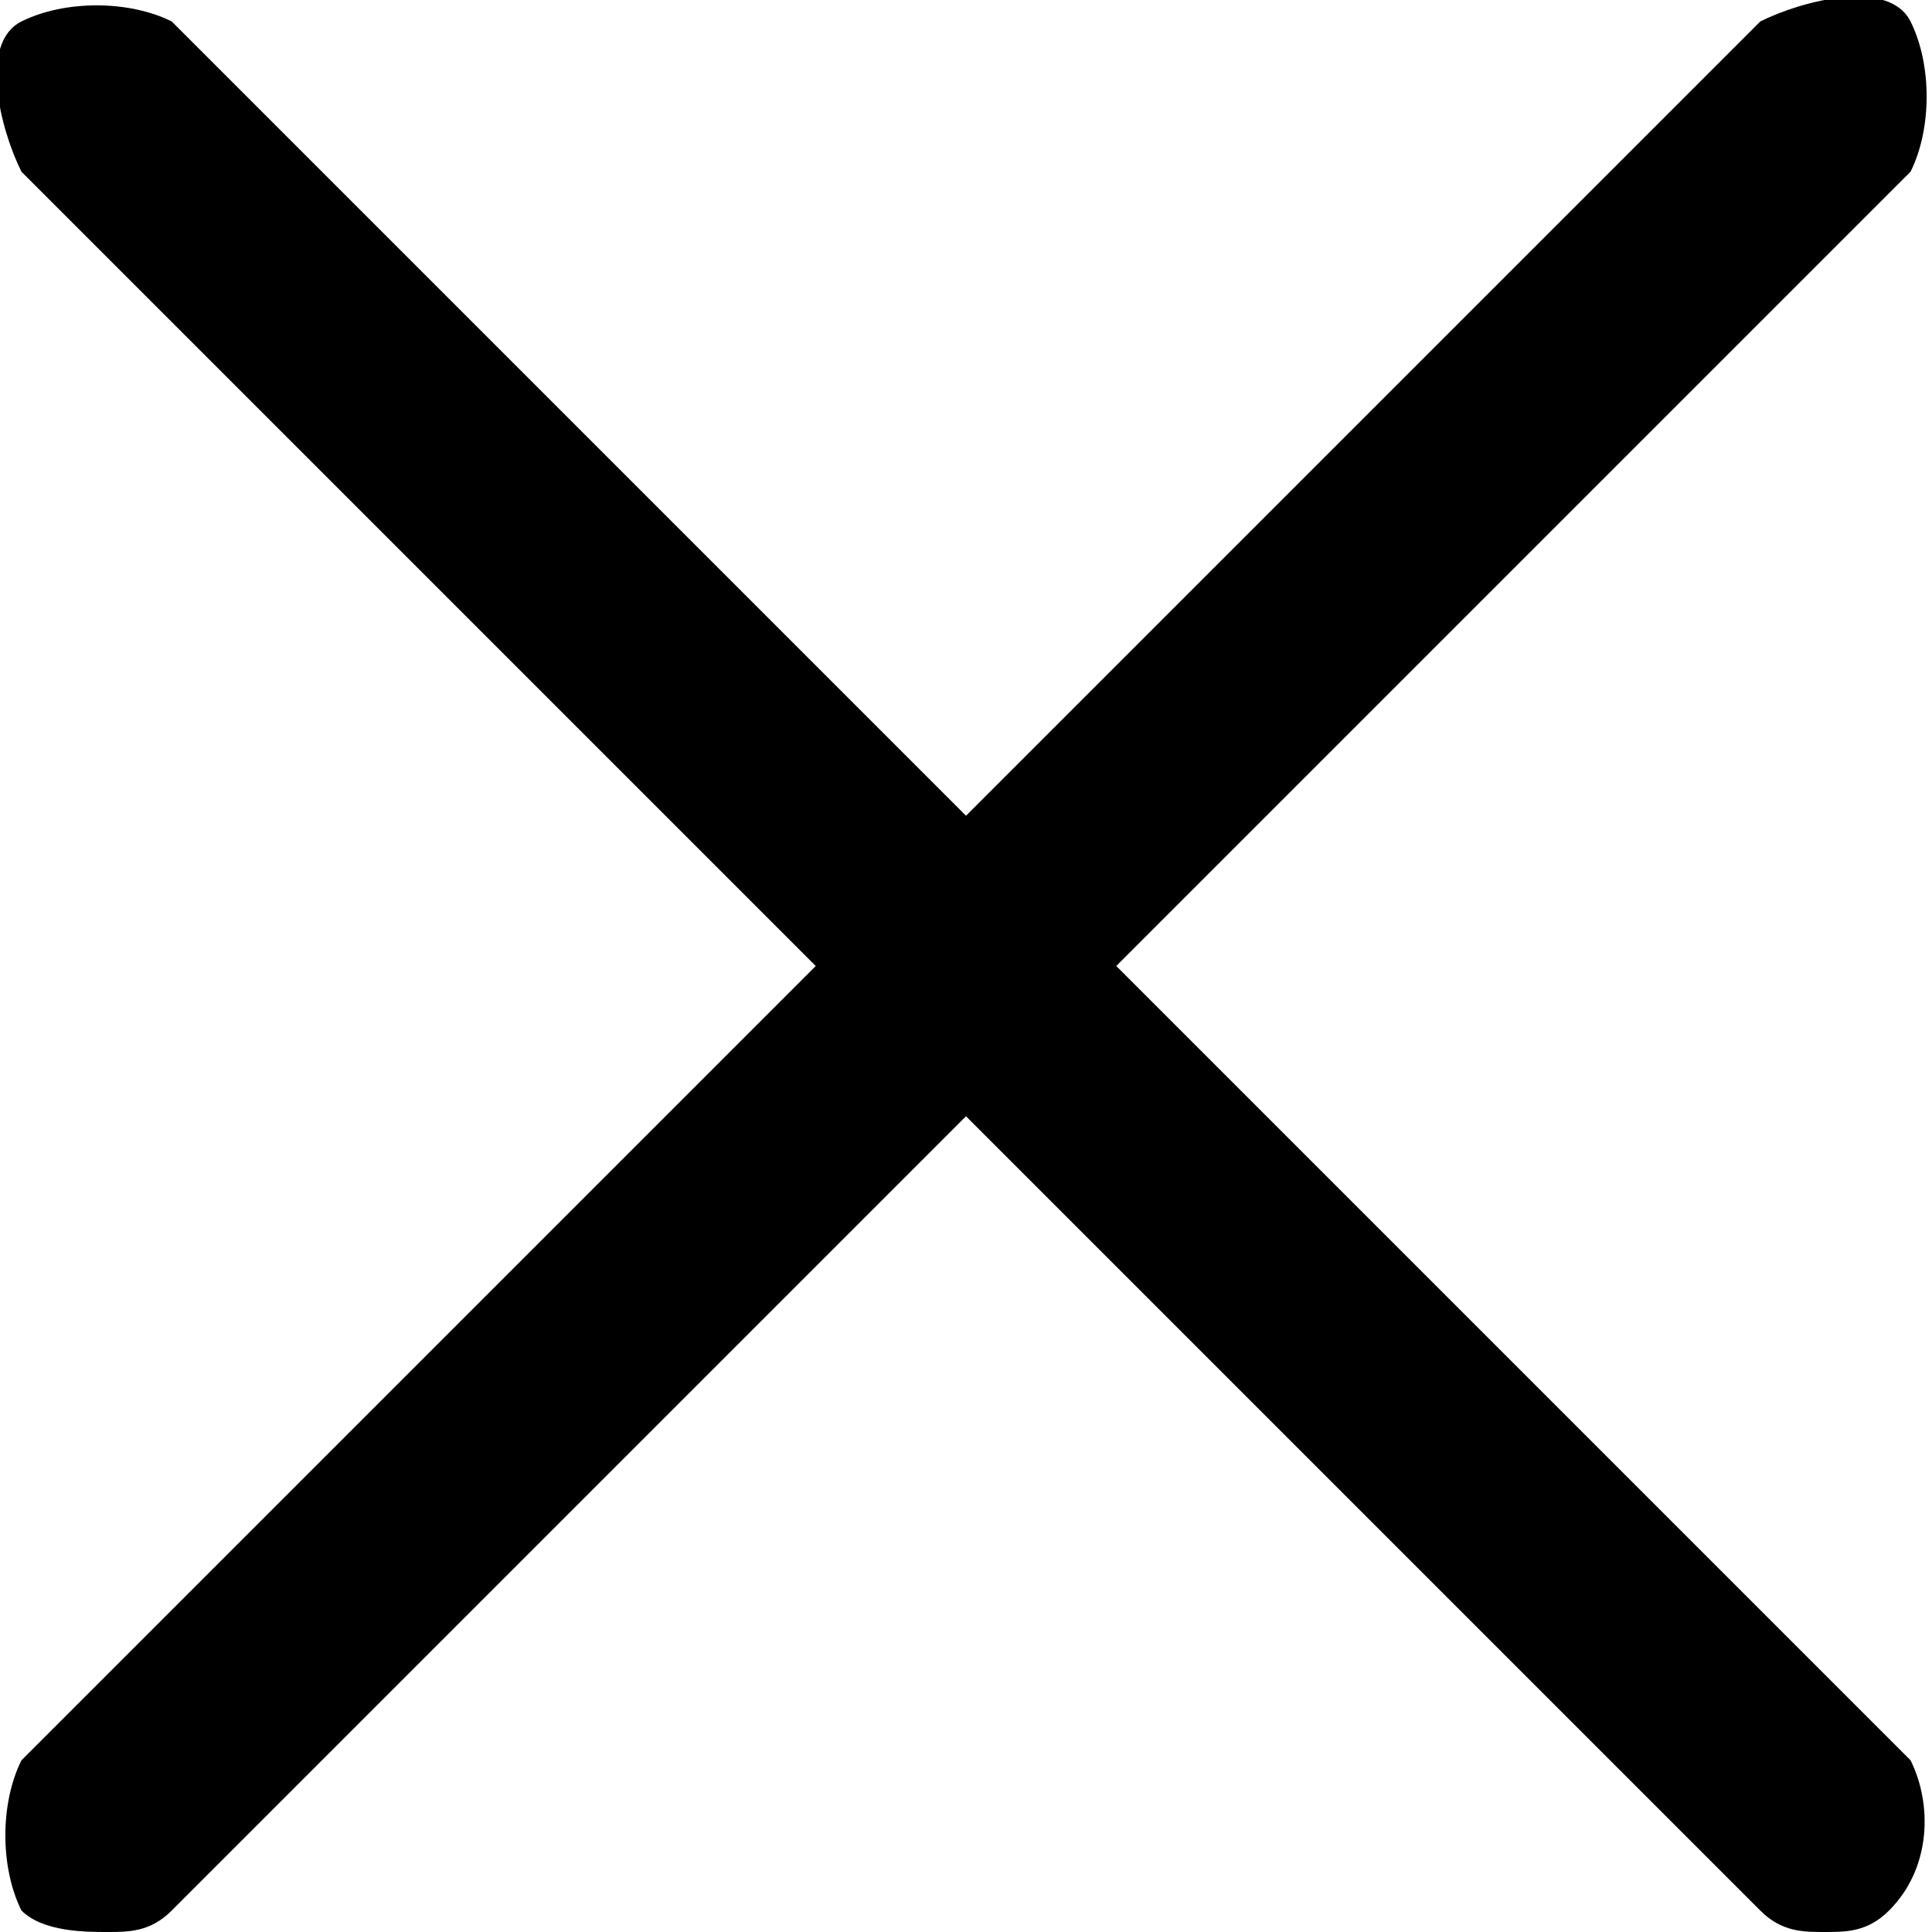
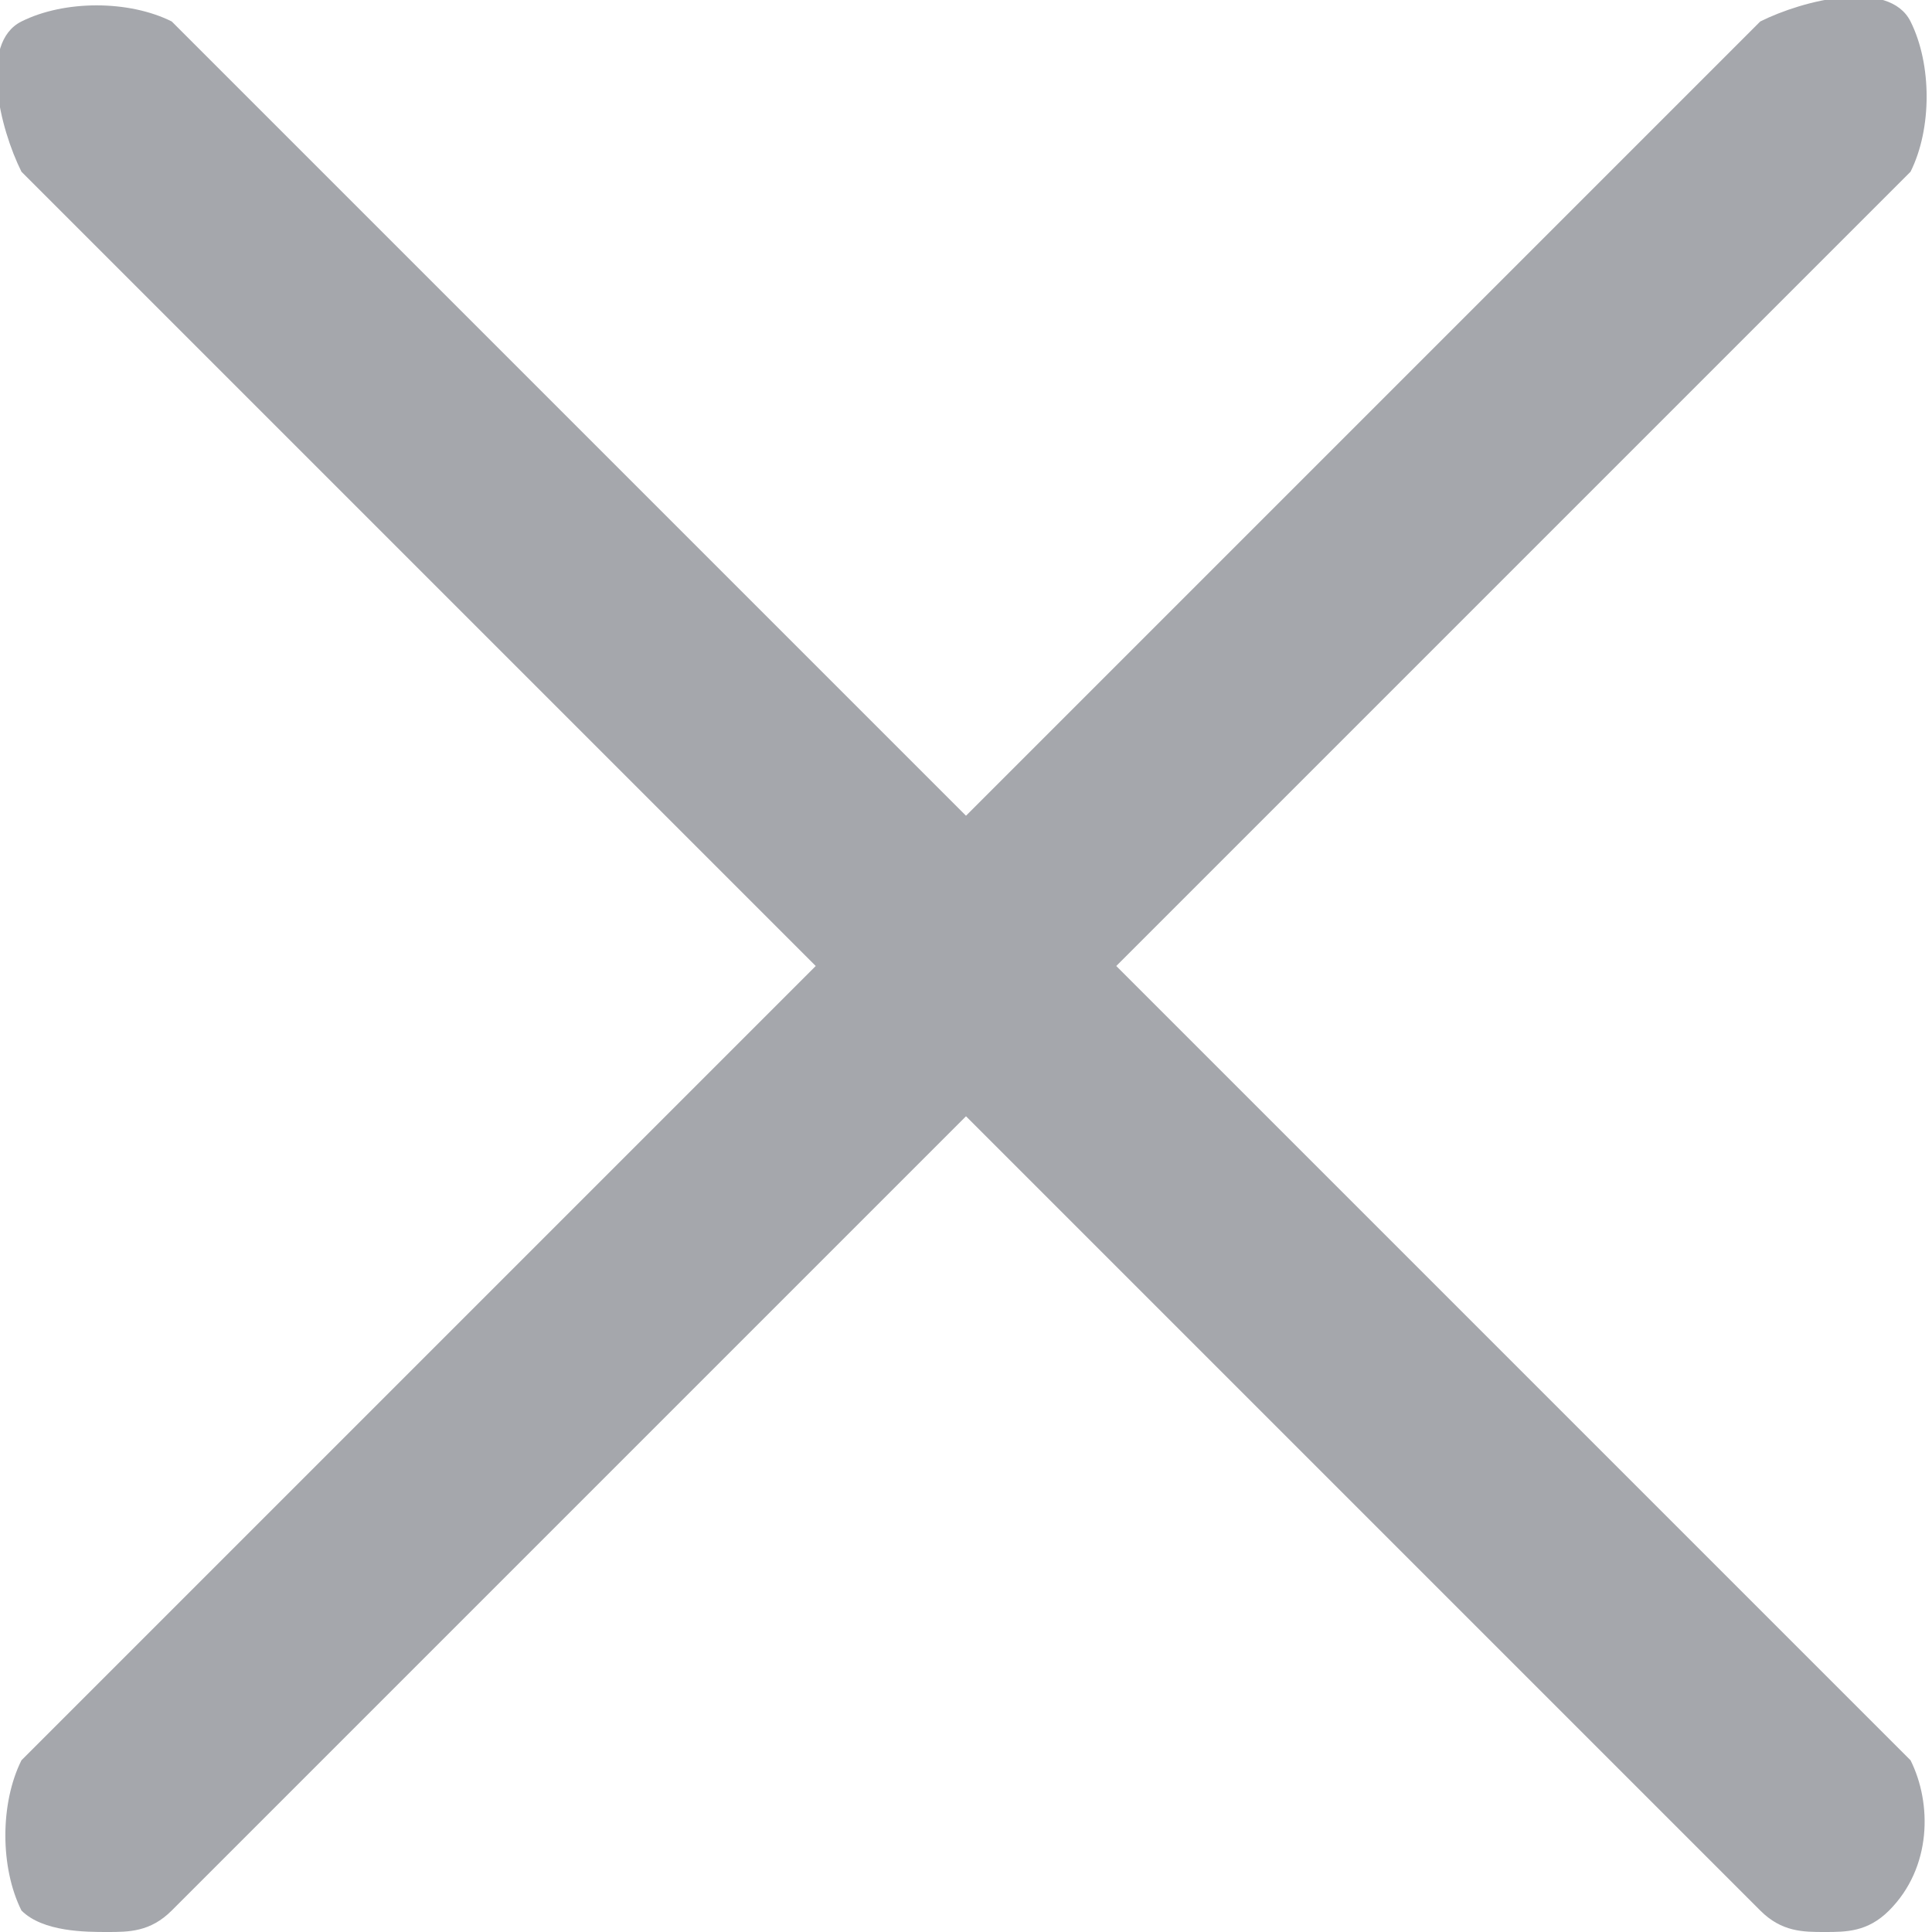
<svg xmlns="http://www.w3.org/2000/svg" version="1.1" id="Layer_1" x="0px" y="0px" viewBox="0 0 9 9" style="enable-background:new 0 0 9 9;" xml:space="preserve">
-   <path d="M5.2,4.5l3.7-3.7C9,0.6,9,0.3,8.9,0.1S8.4,0,8.2,0.1L4.5,3.8L0.8,0.1C0.6,0,0.3,0,0.1,0.1S0,0.6,0.1,0.8l3.7,3.7L0.1,8.2 C0,8.4,0,8.7,0.1,8.9C0.2,9,0.4,9,0.5,9s0.2,0,0.3-0.1l3.7-3.7l3.7,3.7C8.3,9,8.4,9,8.5,9s0.2,0,0.3-0.1C9,8.7,9,8.4,8.9,8.2 L5.2,4.5z" />
+   <path fill="#a5a7ac" d="M5.2,4.5l3.7-3.7C9,0.6,9,0.3,8.9,0.1S8.4,0,8.2,0.1L4.5,3.8L0.8,0.1C0.6,0,0.3,0,0.1,0.1S0,0.6,0.1,0.8l3.7,3.7L0.1,8.2 C0,8.4,0,8.7,0.1,8.9C0.2,9,0.4,9,0.5,9s0.2,0,0.3-0.1l3.7-3.7l3.7,3.7C8.3,9,8.4,9,8.5,9s0.2,0,0.3-0.1C9,8.7,9,8.4,8.9,8.2 L5.2,4.5z" />
</svg>
